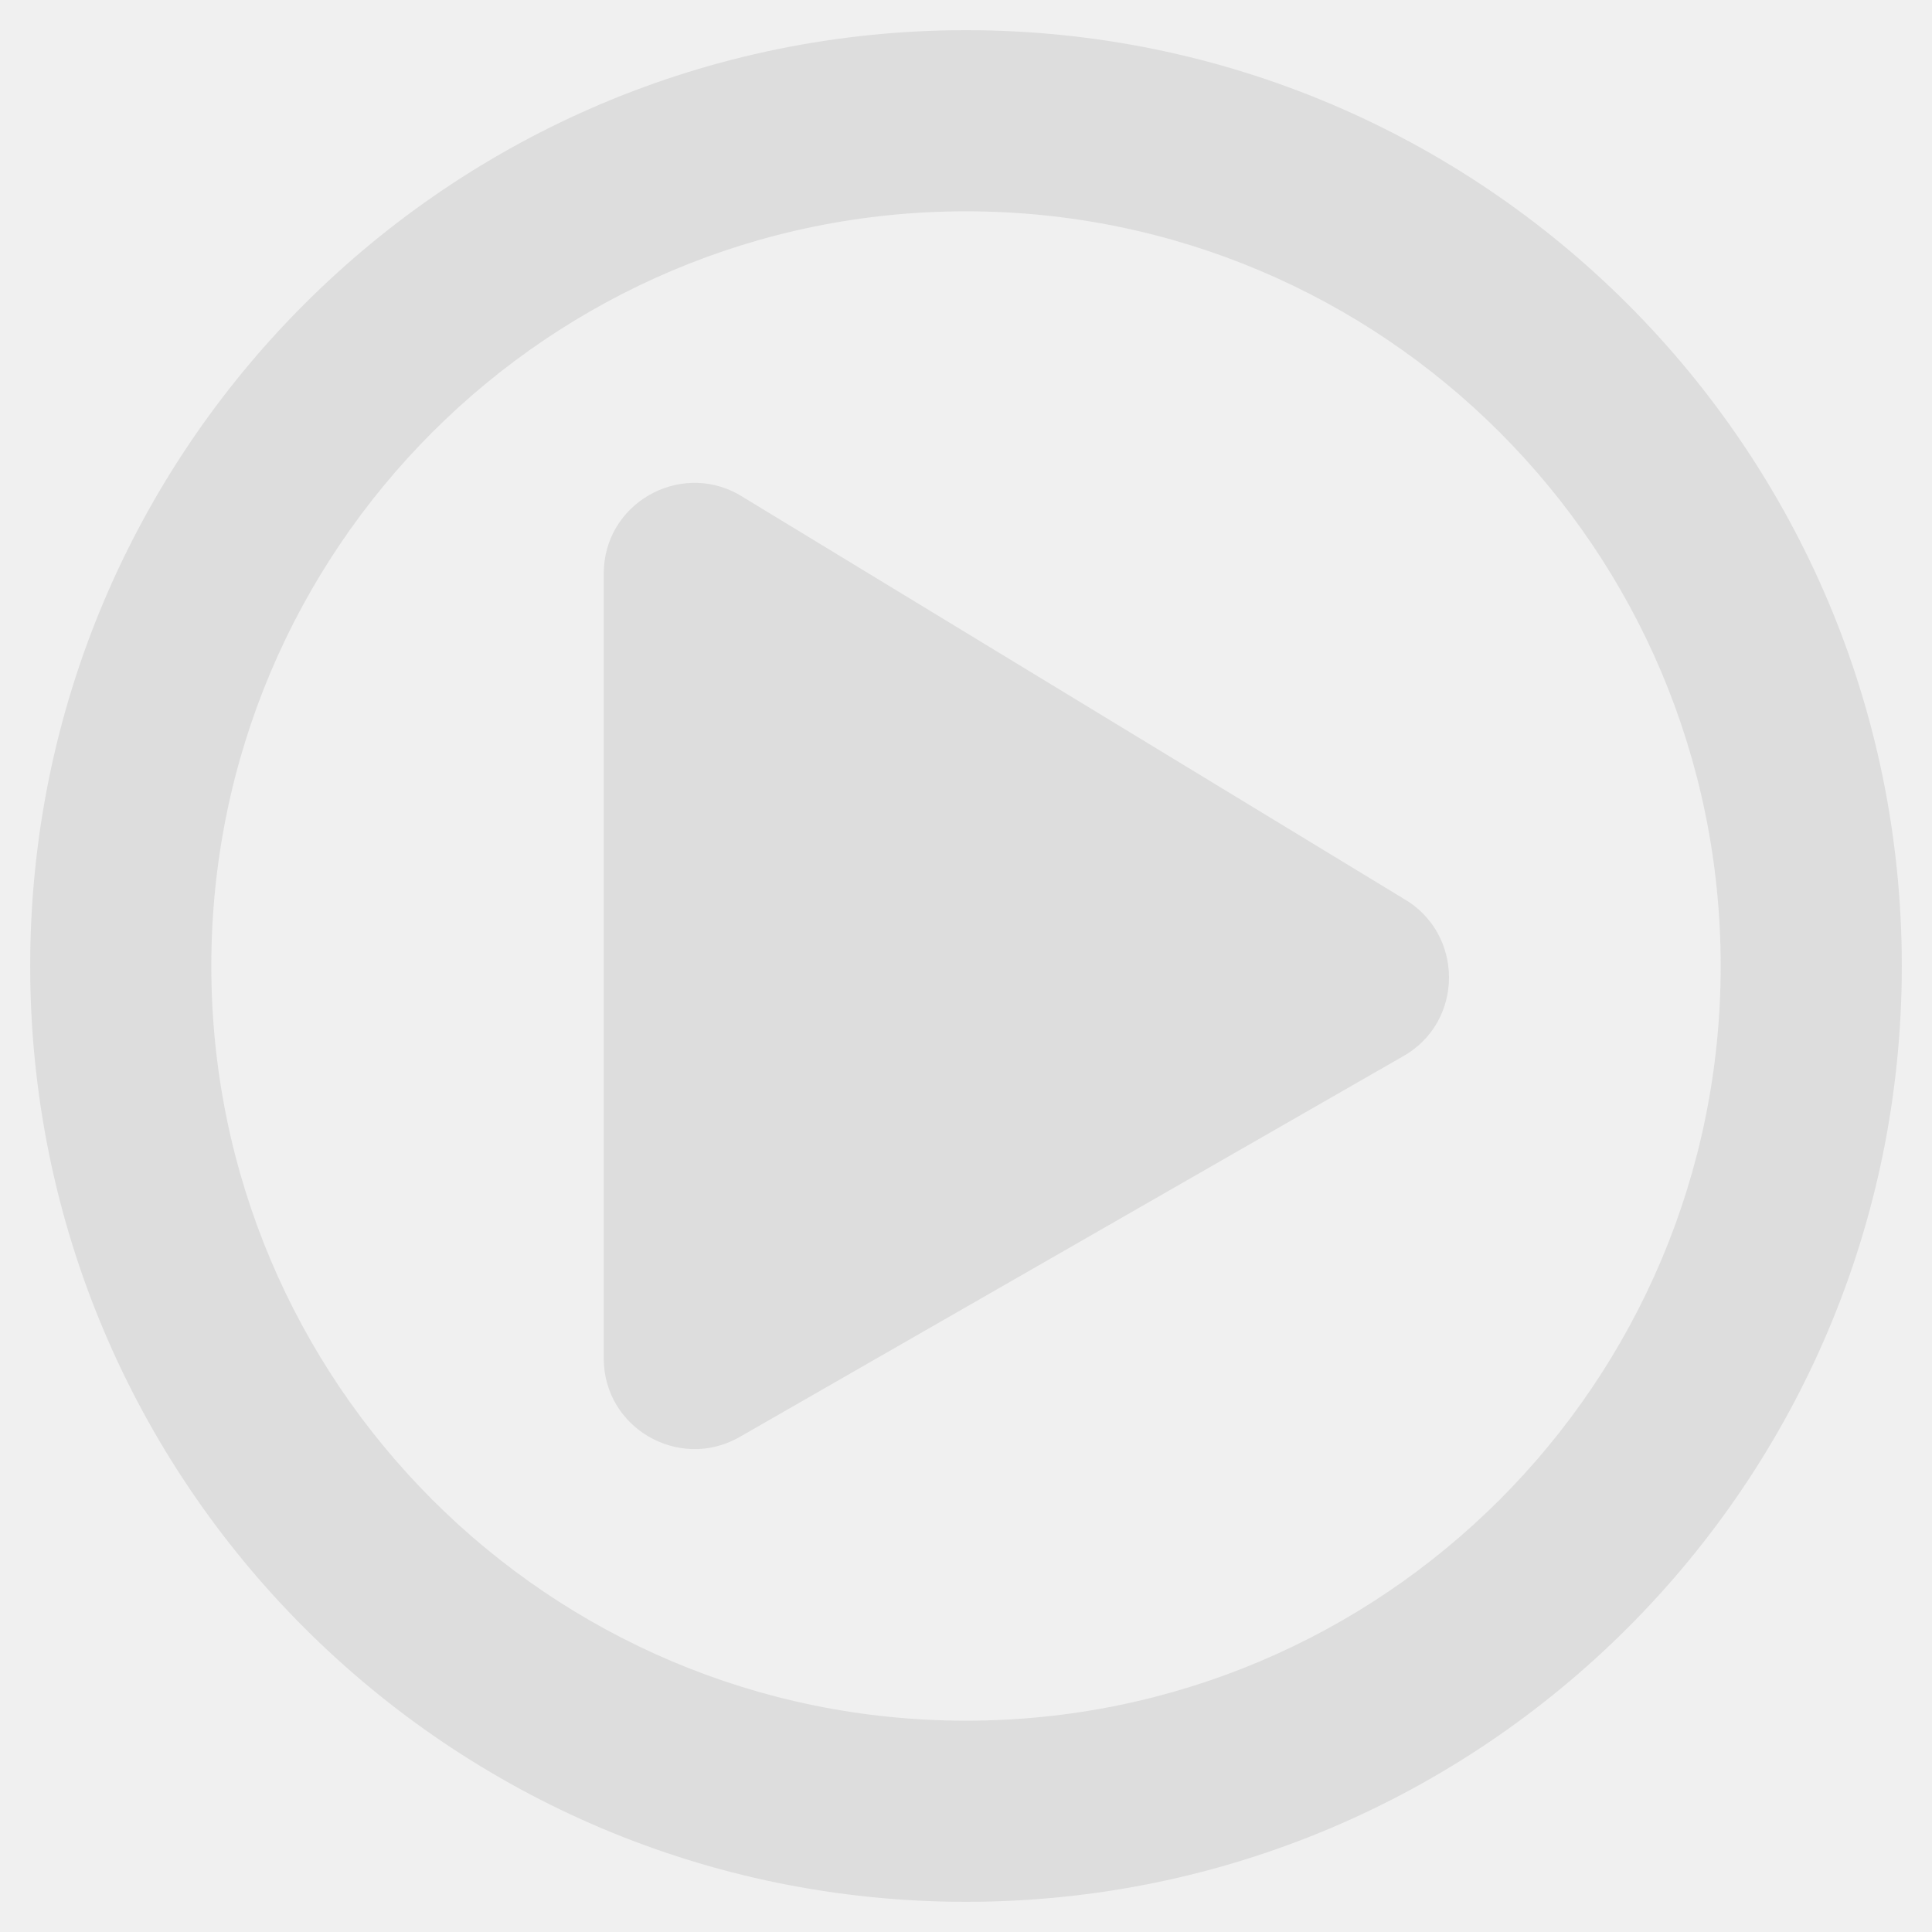
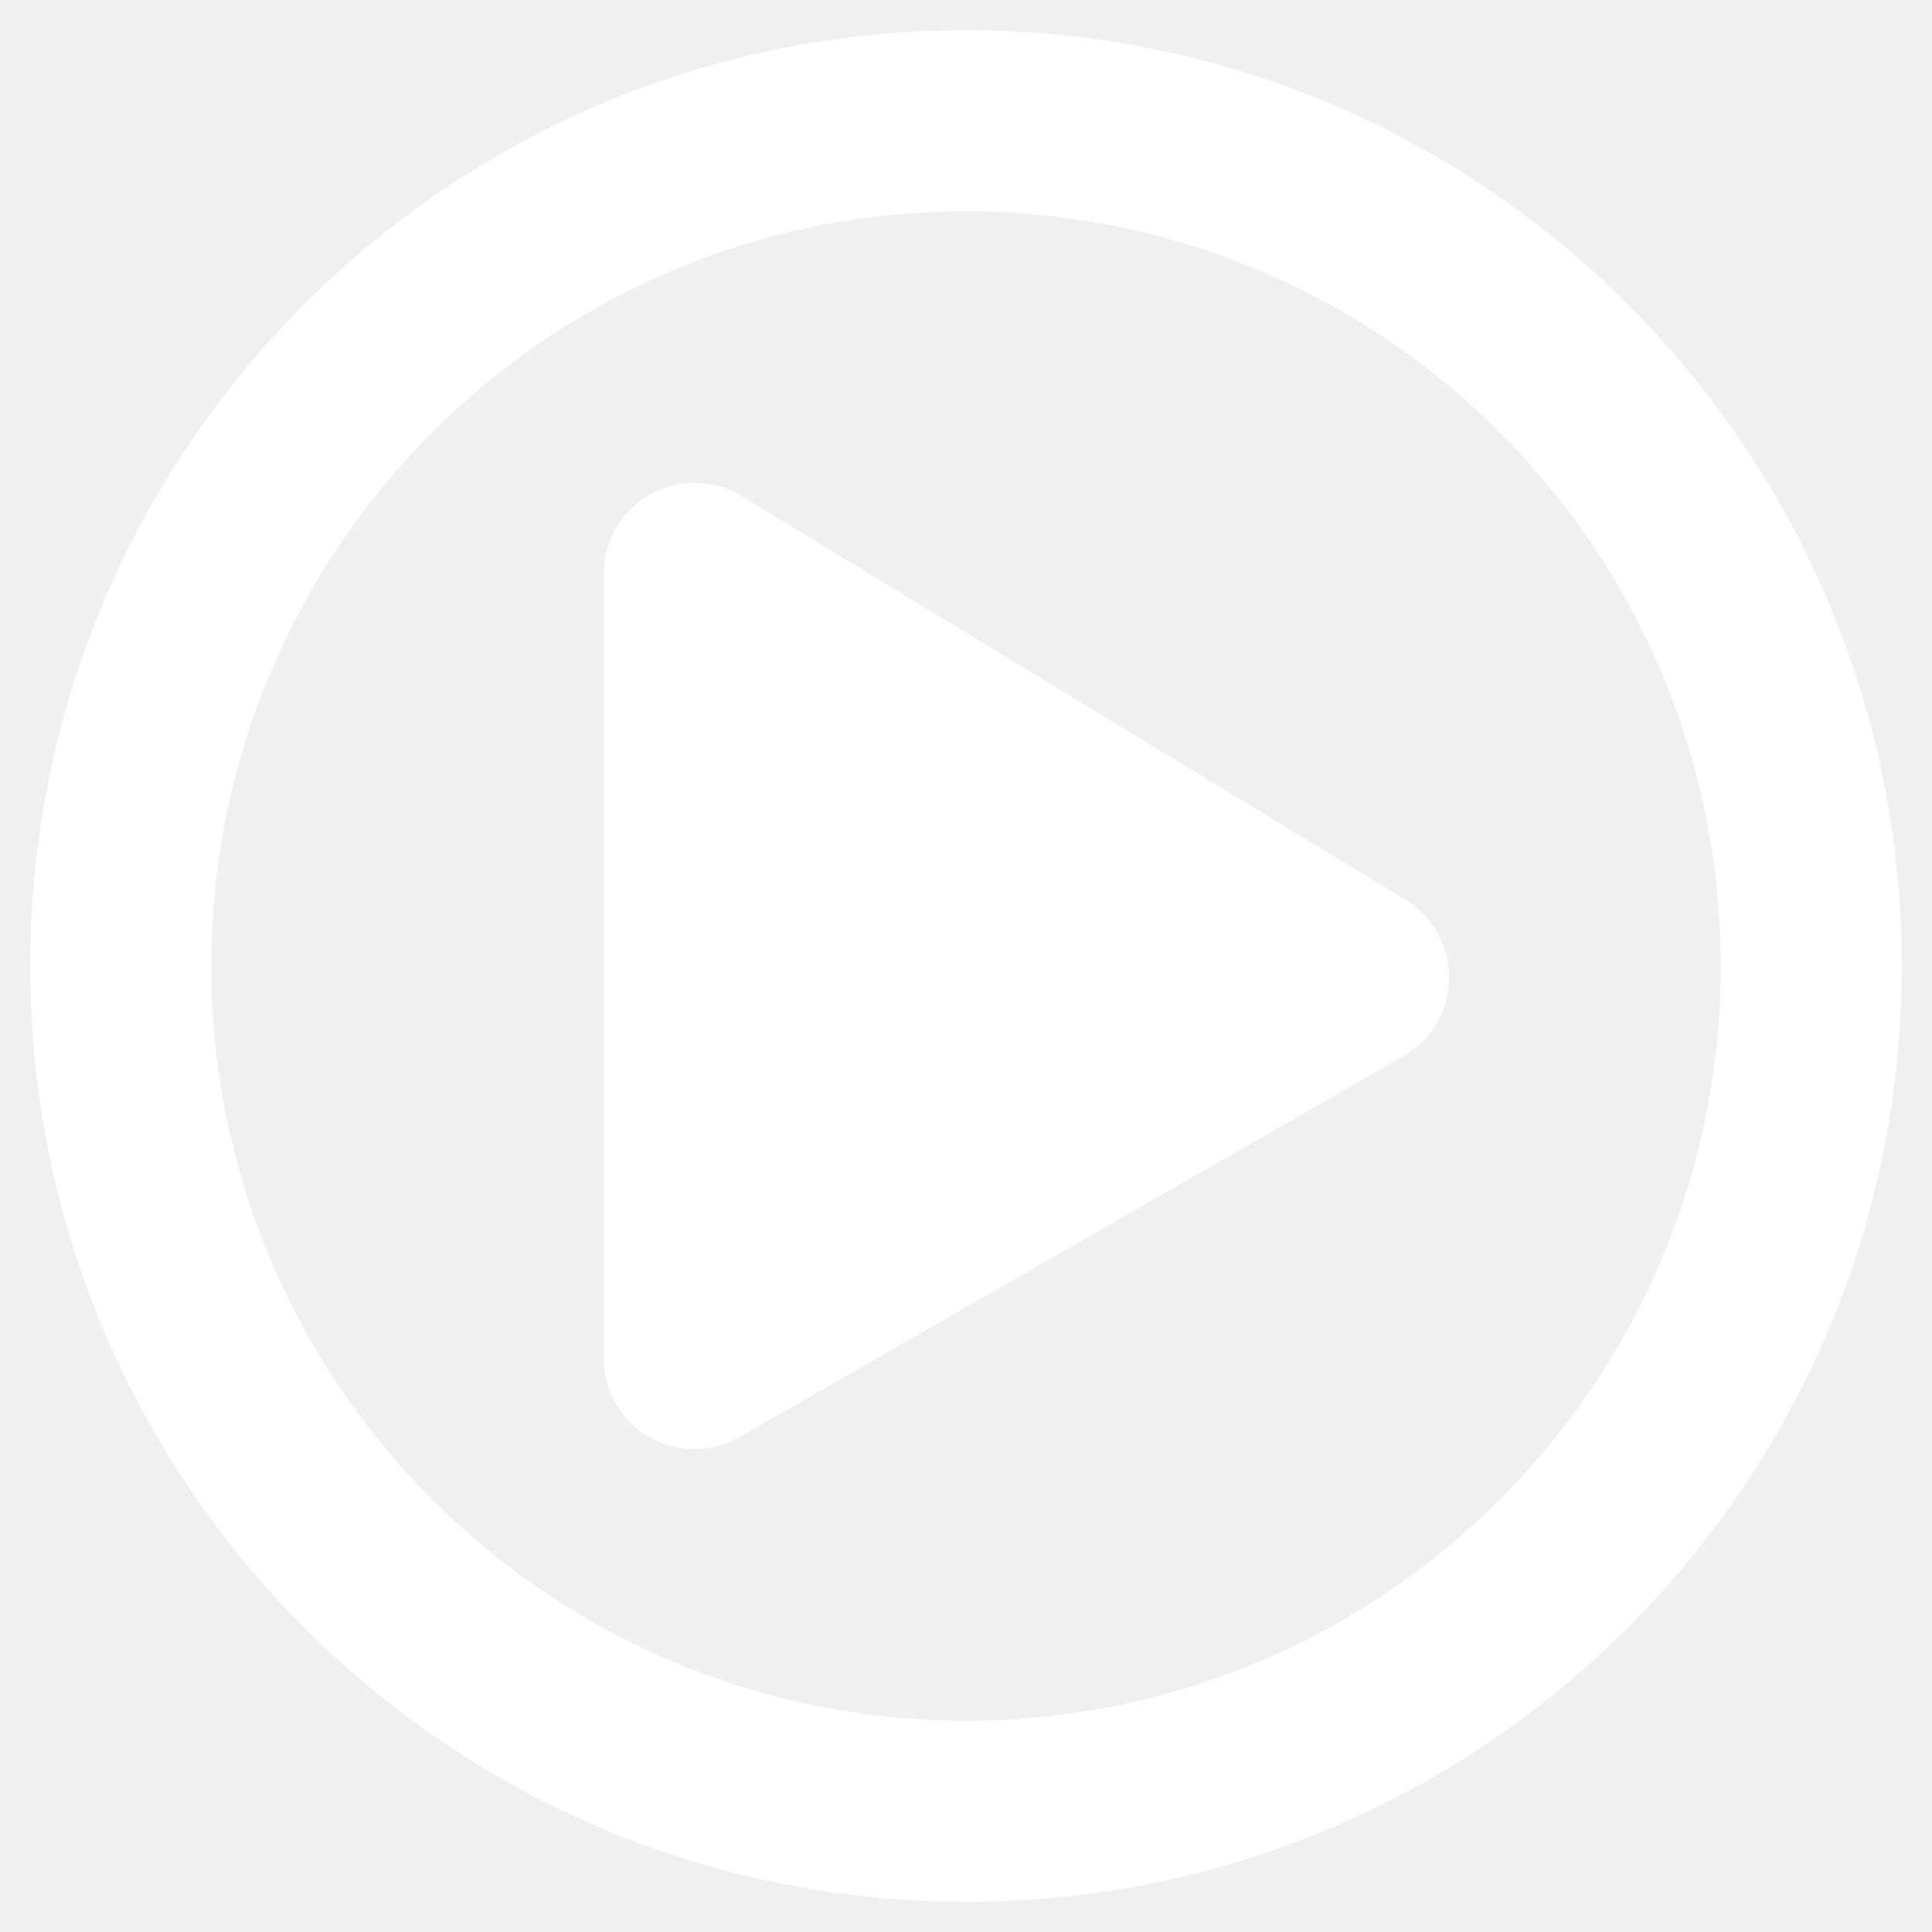
<svg xmlns="http://www.w3.org/2000/svg" aria-hidden="true" focusable="false" data-prefix="far" data-icon="play-circle" class="svg-inline--fa fa-play-circle fa-w-16" role="img" viewBox="0 0 512 512">
-   <path fill="#ddd" d="M371.7 238l-176-107c-15.8-8.8-35.7 2.5-35.7 21v208c0 18.4 19.8 29.8 35.7 21l176-101c16.4-9.1 16.4-32.8 0-42zM504 256C504 119 393 8 256 8S8 119 8 256s111 248 248 248 248-111 248-248zm-448 0c0-110.5 89.5-200 200-200s200 89.5 200 200-89.5 200-200 200S56 366.5 56 256z" />
+   <path fill="#fff" d="M371.7 238l-176-107c-15.8-8.8-35.7 2.5-35.7 21v208c0 18.4 19.8 29.8 35.7 21l176-101c16.4-9.1 16.4-32.8 0-42zM504 256C504 119 393 8 256 8S8 119 8 256s111 248 248 248 248-111 248-248zm-448 0c0-110.5 89.5-200 200-200s200 89.5 200 200-89.5 200-200 200S56 366.5 56 256z" />
</svg>
